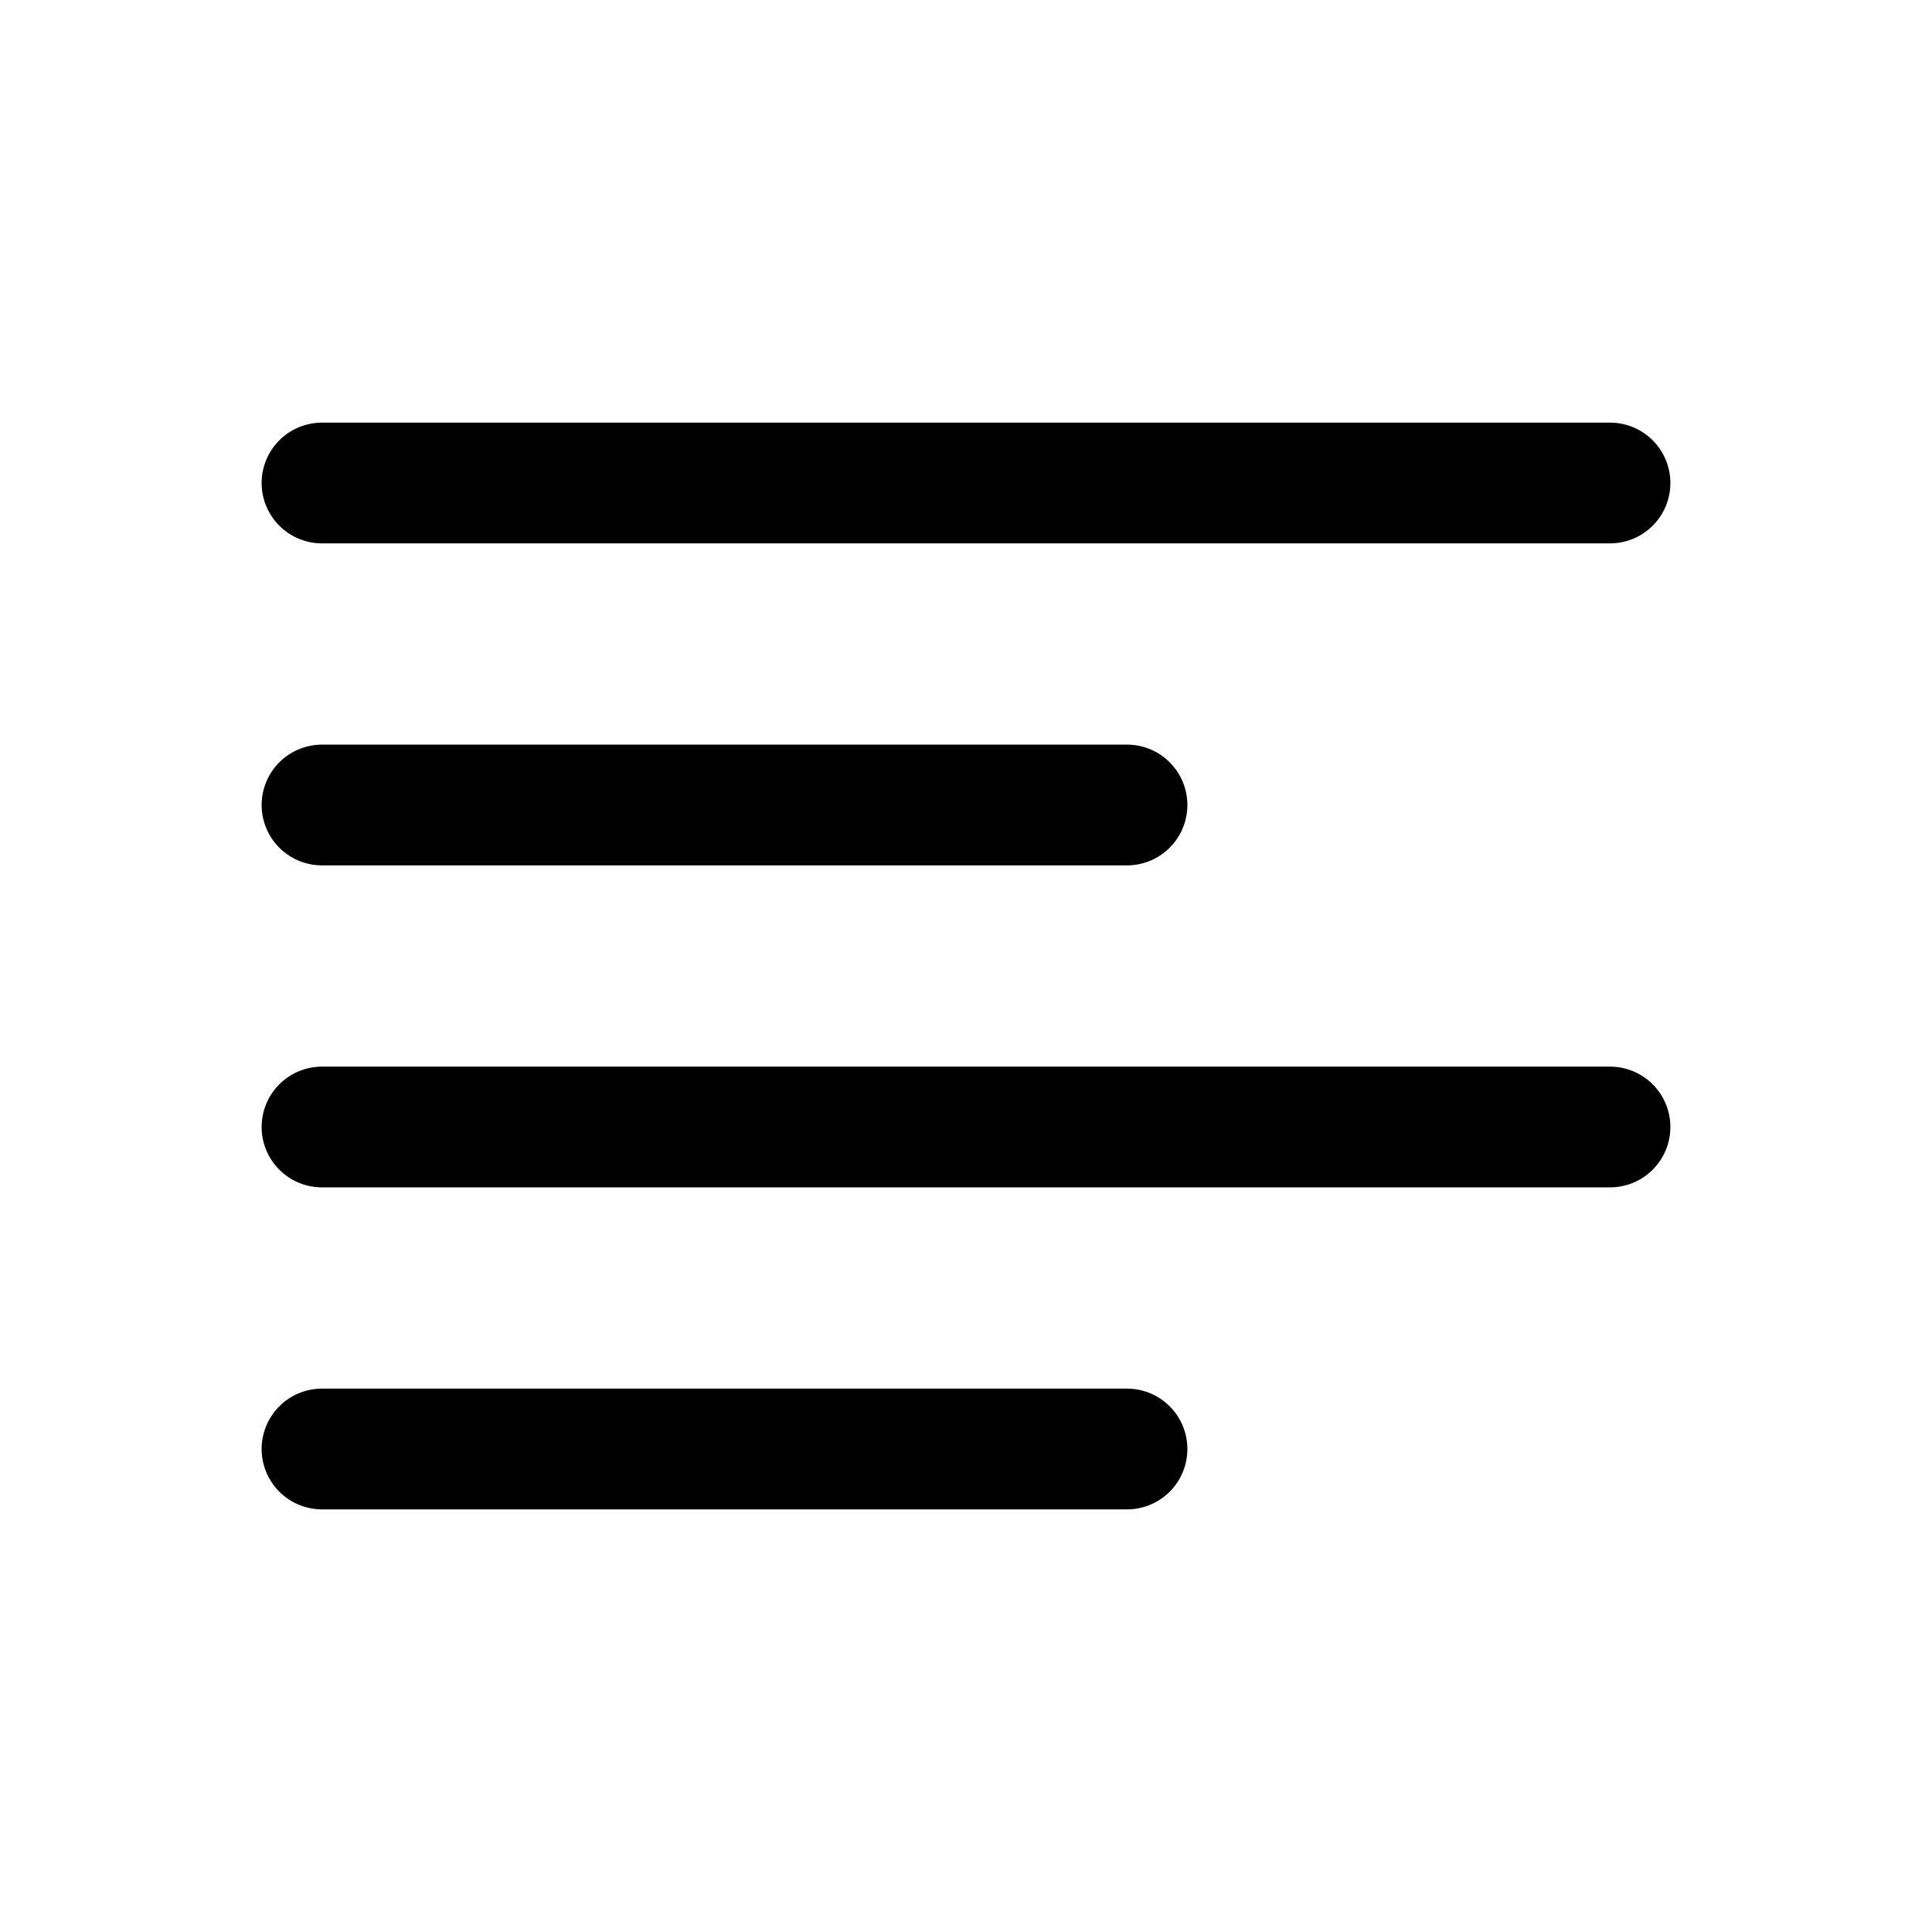
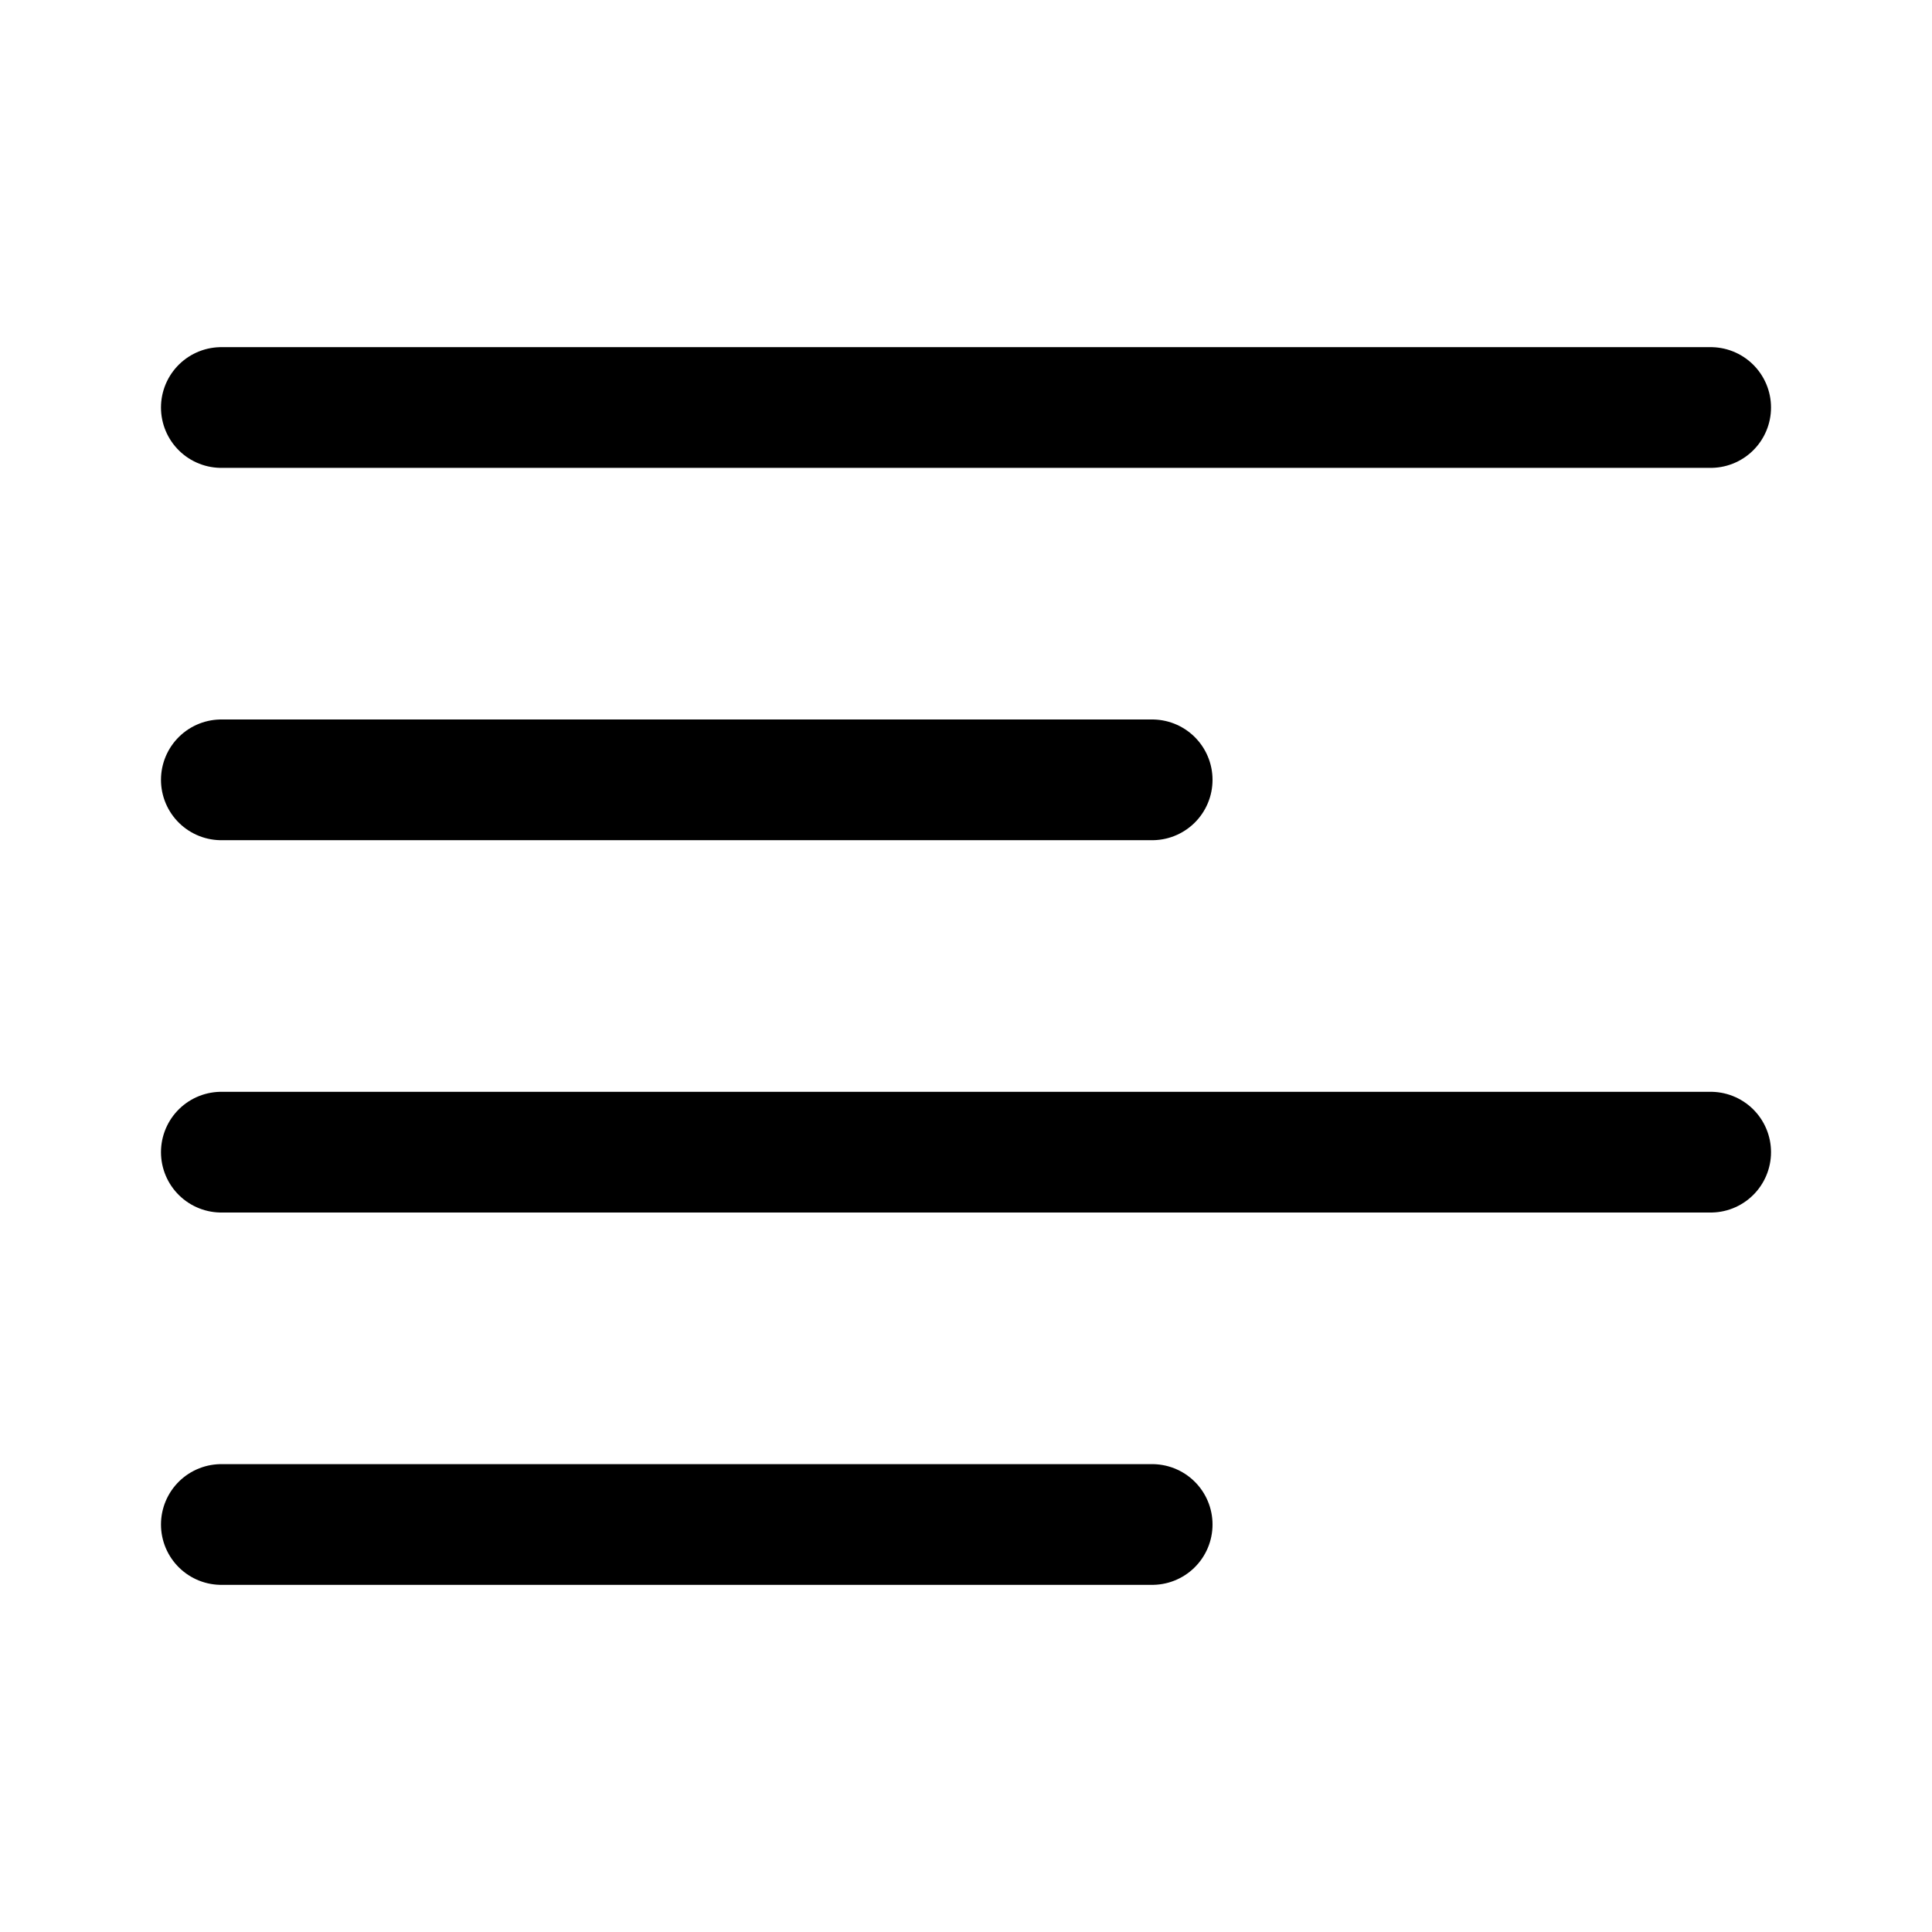
<svg xmlns="http://www.w3.org/2000/svg" width="24" height="24" viewBox="0 0 24 24" fill="none">
-   <path d="M4 6H20M4 10H14M4 14H20M4 18H14" stroke="currentColor" stroke-width="1.5" stroke-linecap="round" stroke-linejoin="round" />
+   <g transform="translate(12 12) scale(1.1563) translate(-12 -12)">
+     <path d="M4 6H20M4 10H14M4 14H20M4 18H14" stroke="currentColor" stroke-width="1.297" stroke-linecap="round" stroke-linejoin="round" />
+   </g>
</svg>
